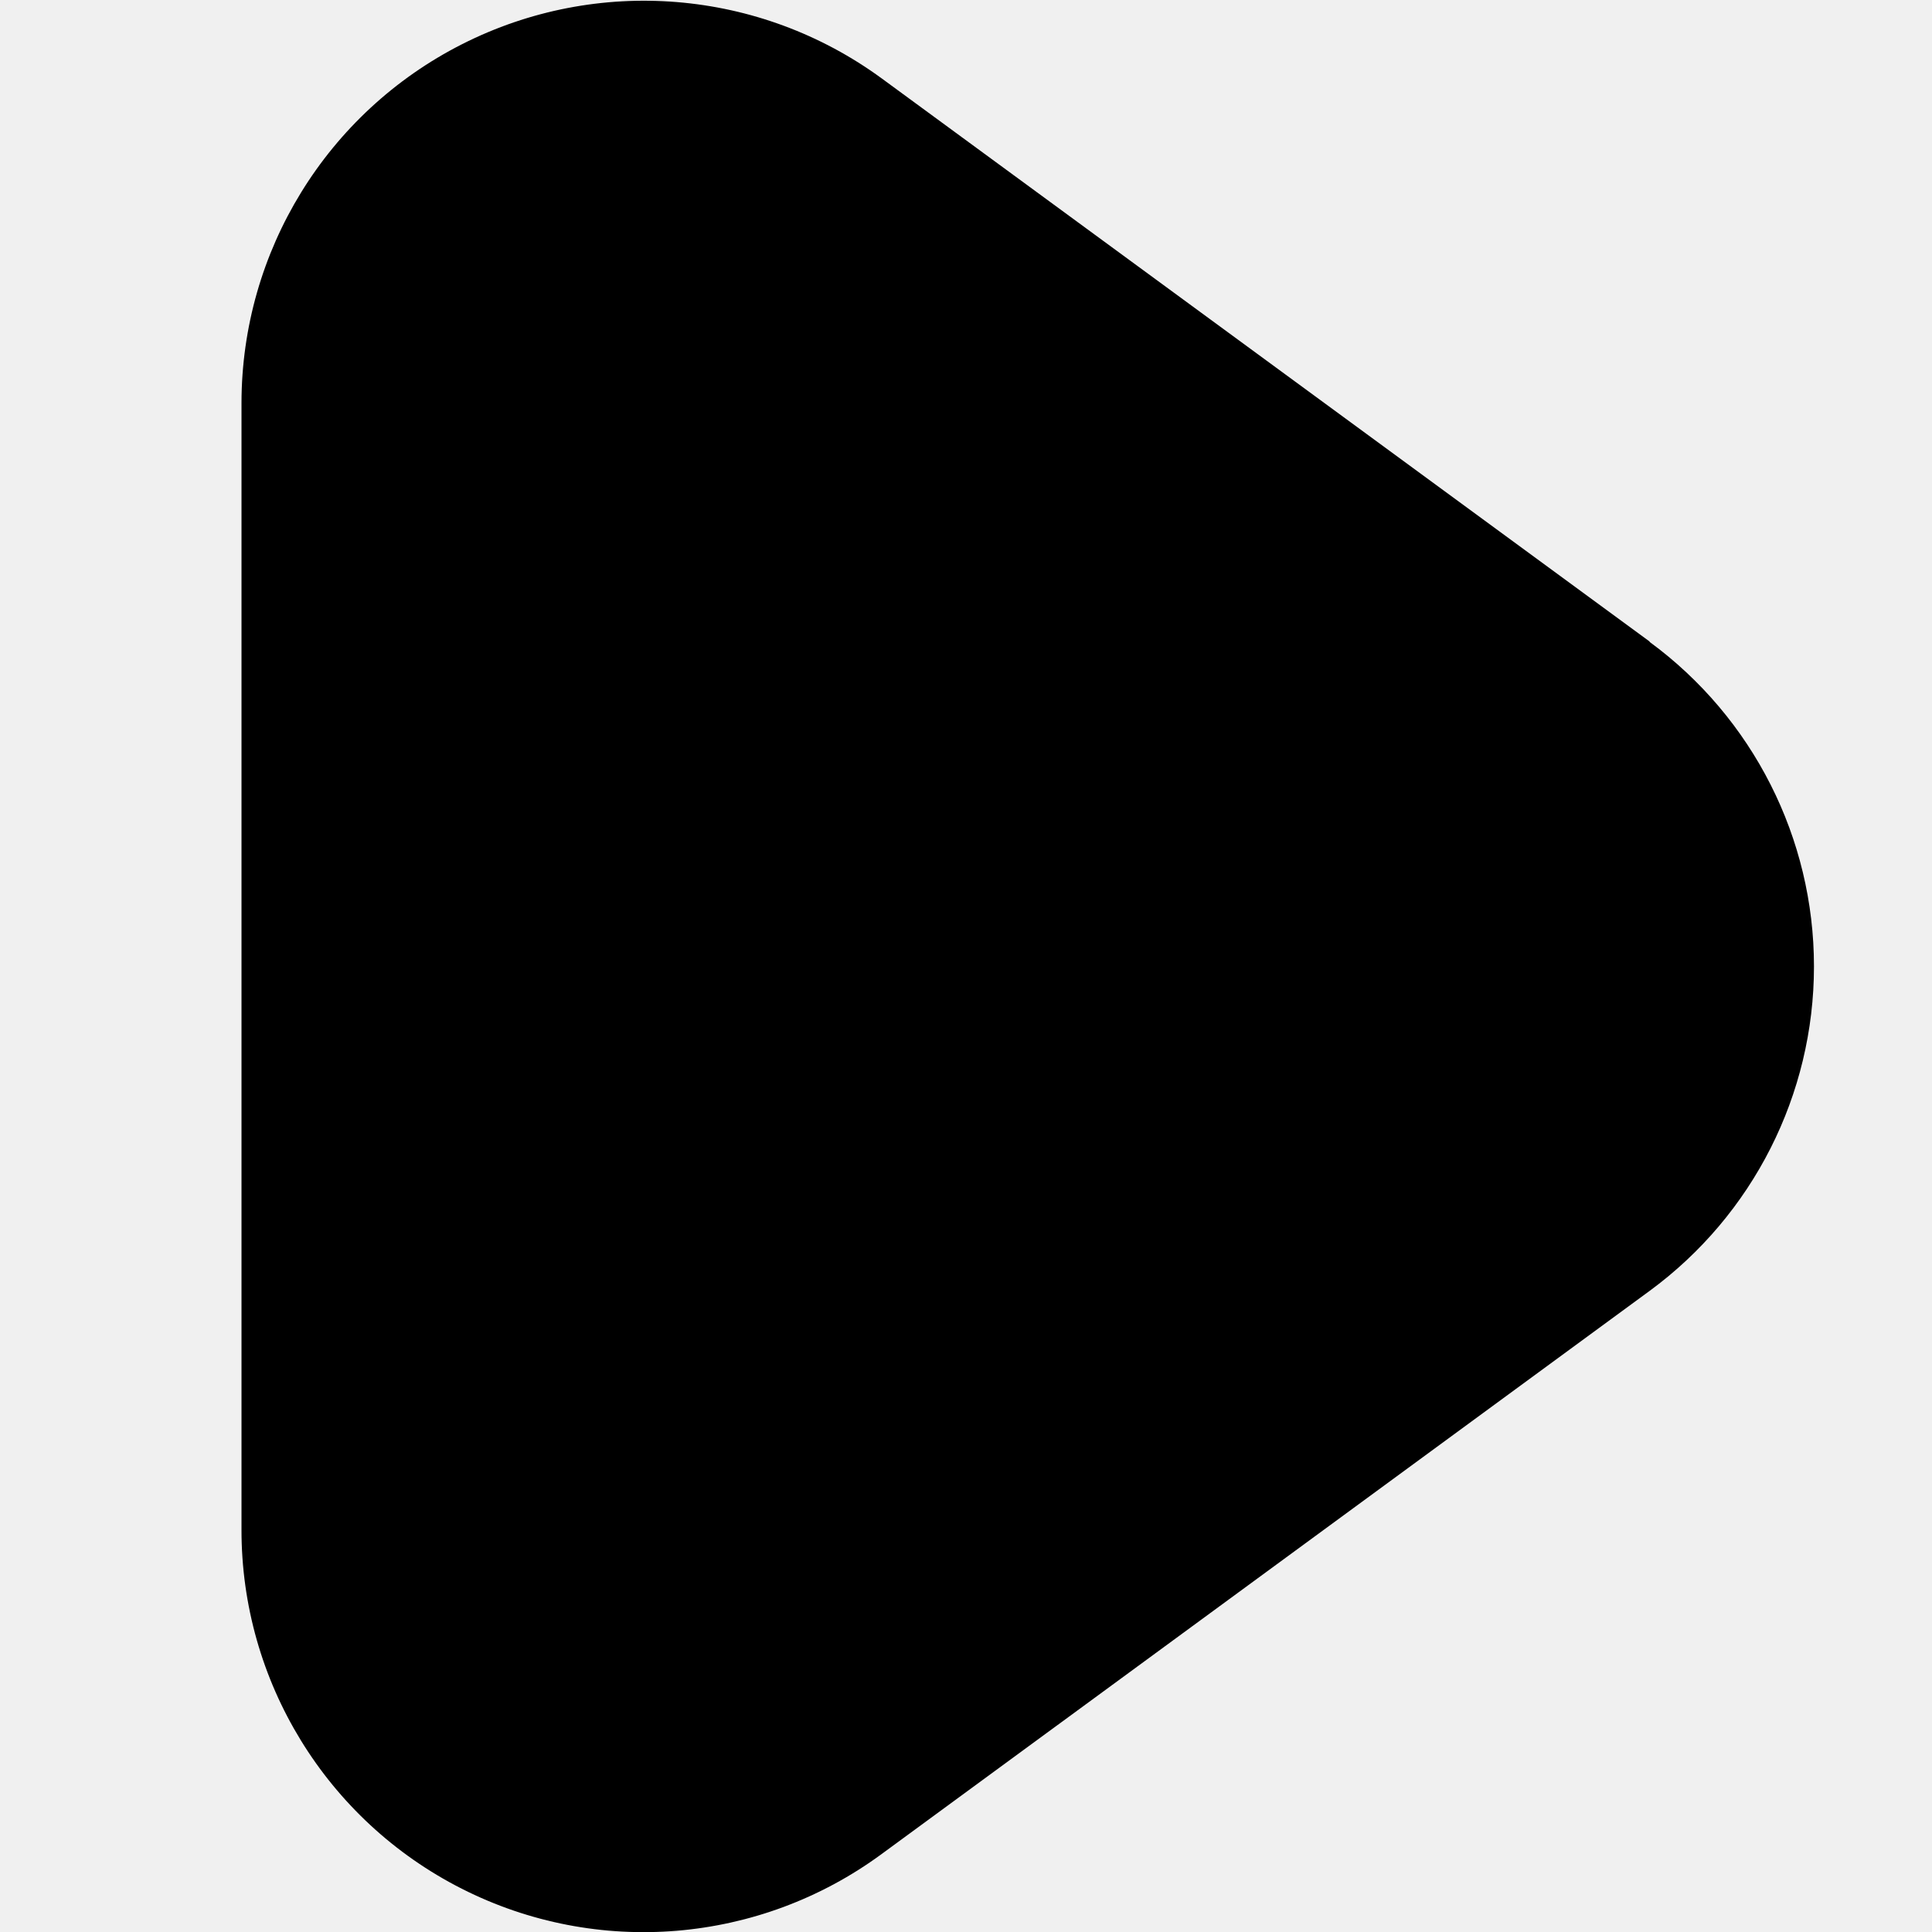
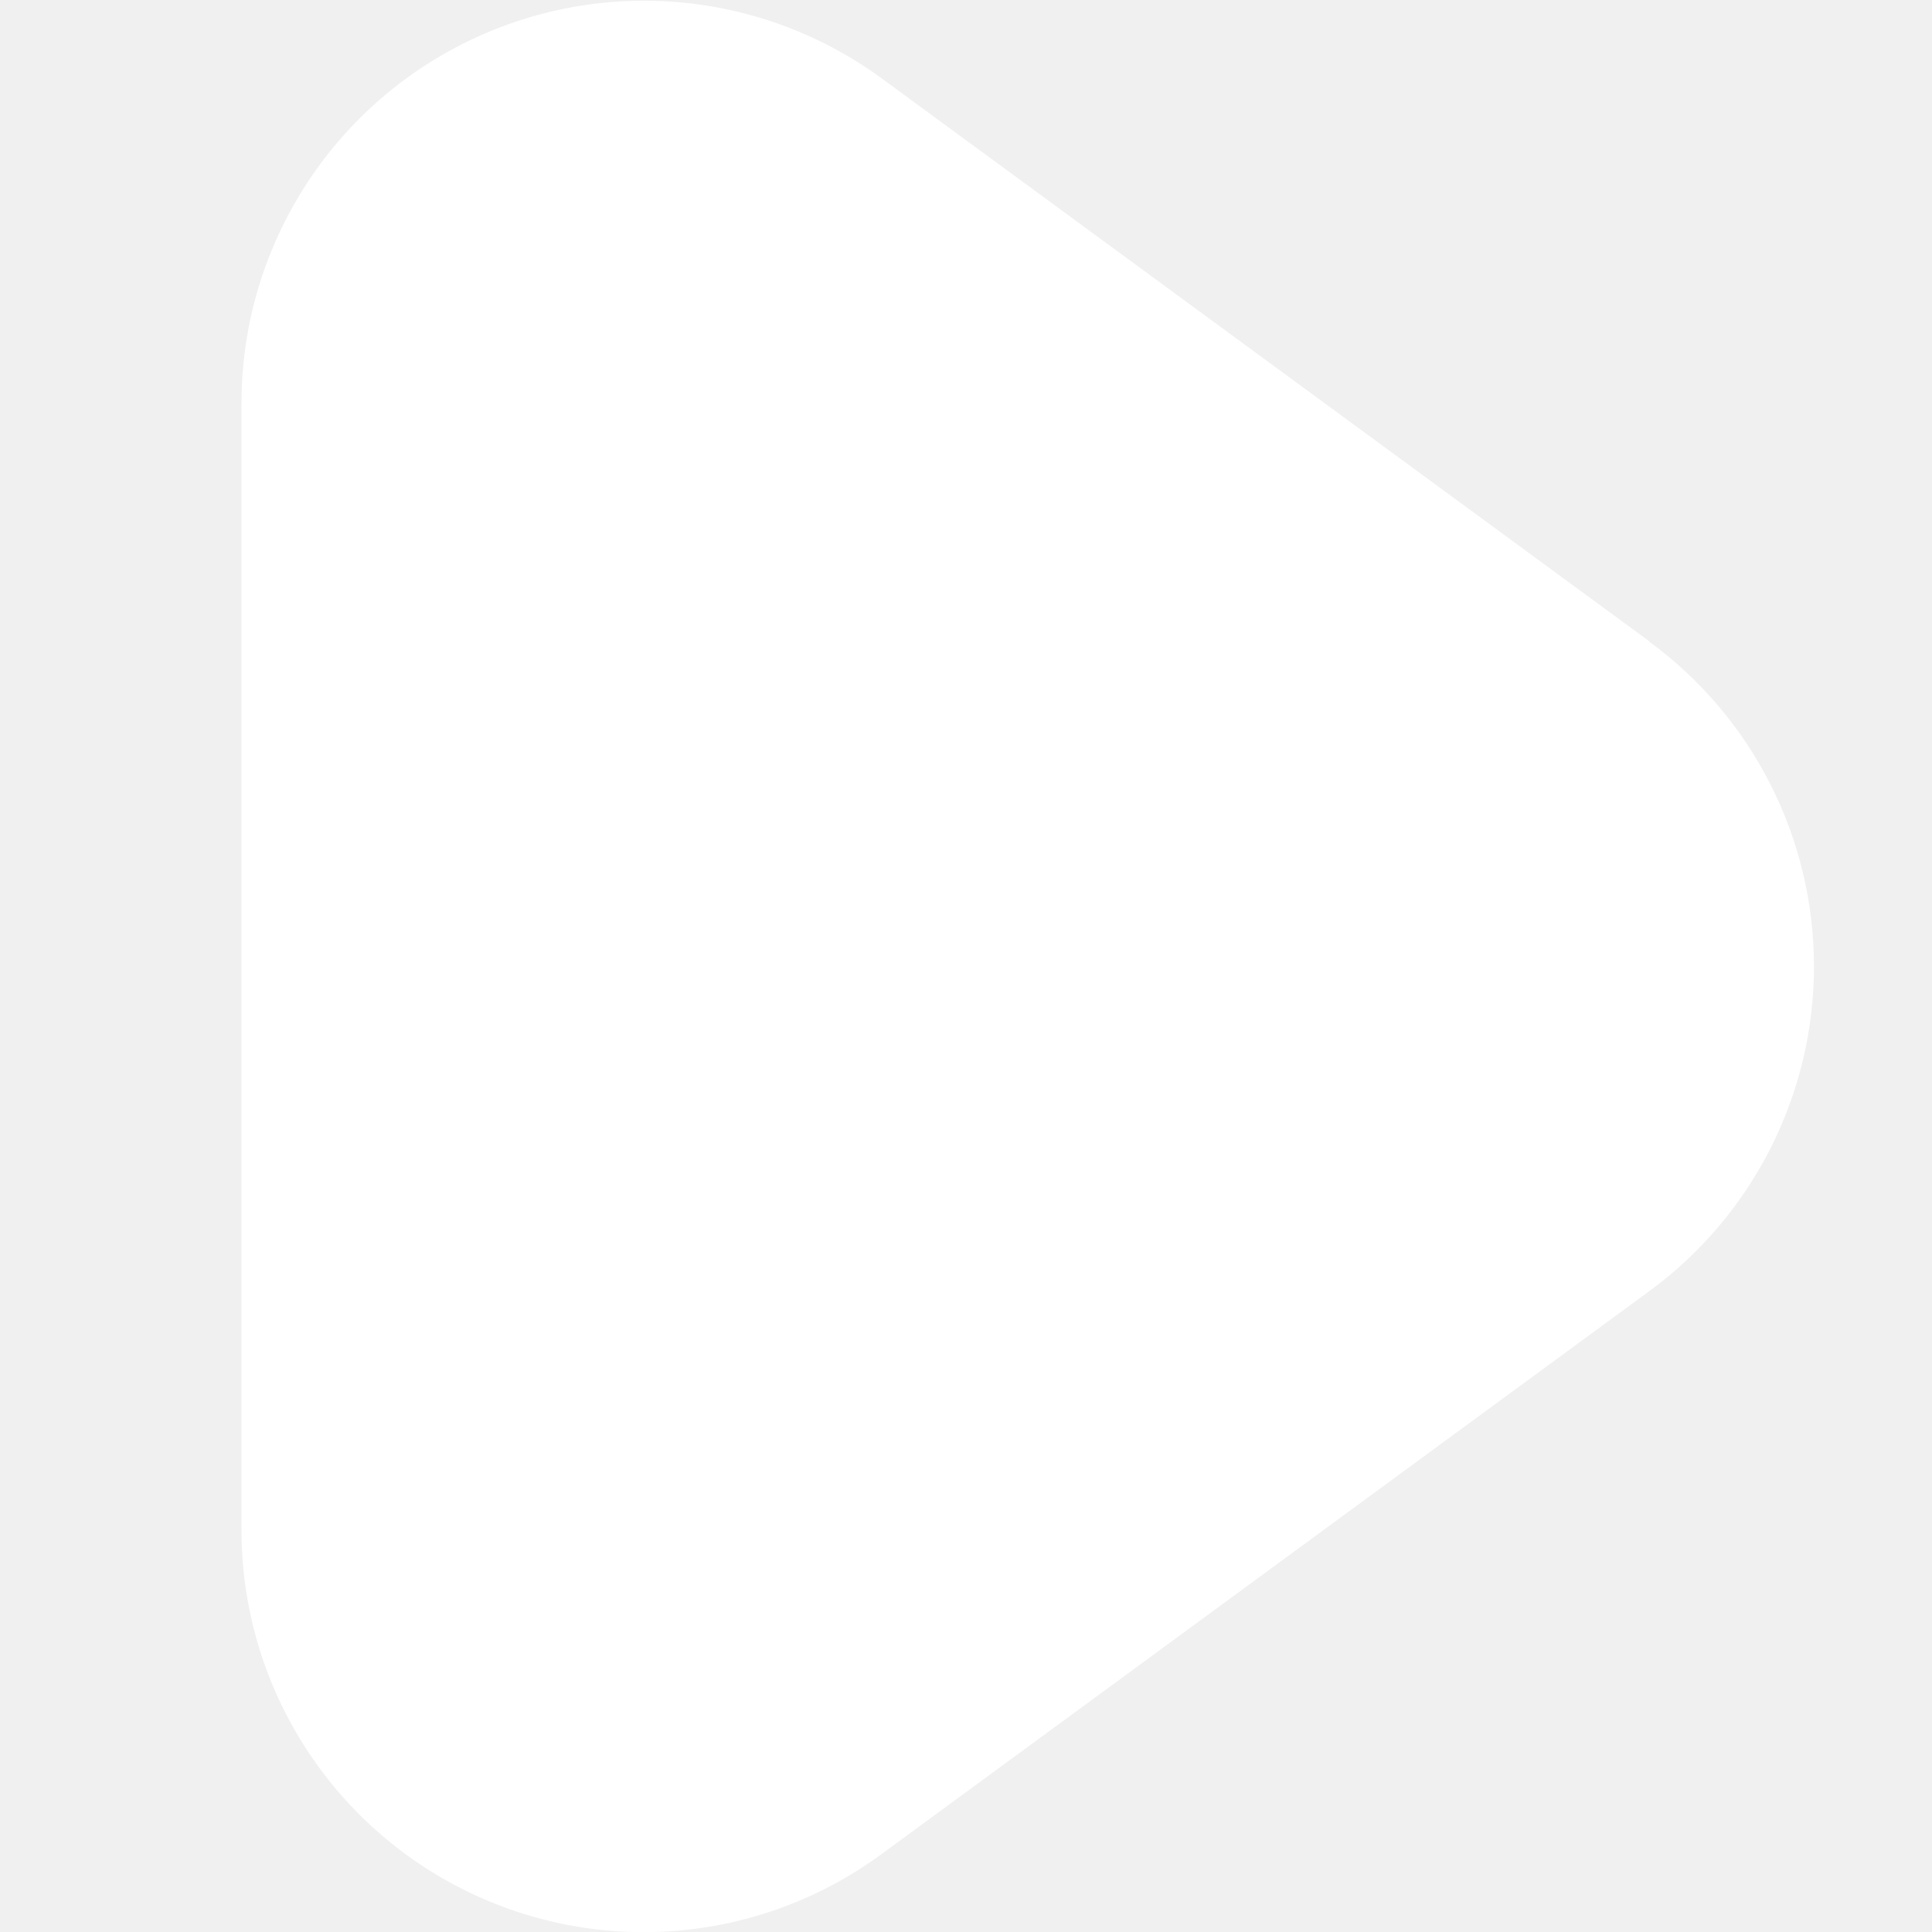
<svg xmlns="http://www.w3.org/2000/svg" id="Filled" viewBox="0 0 24 24" width="512" height="512">
-   <path d="M20.492,7.969,10.954.975A5,5,0,0,0,3,5.005V19a4.994,4.994,0,0,0,7.954,4.03l9.538-6.994a5,5,0,0,0,0-8.062Z" />
+   <path d="M20.492,7.969,10.954.975A5,5,0,0,0,3,5.005V19a4.994,4.994,0,0,0,7.954,4.03l9.538-6.994a5,5,0,0,0,0-8.062Z" fill="#fff" />
</svg>
